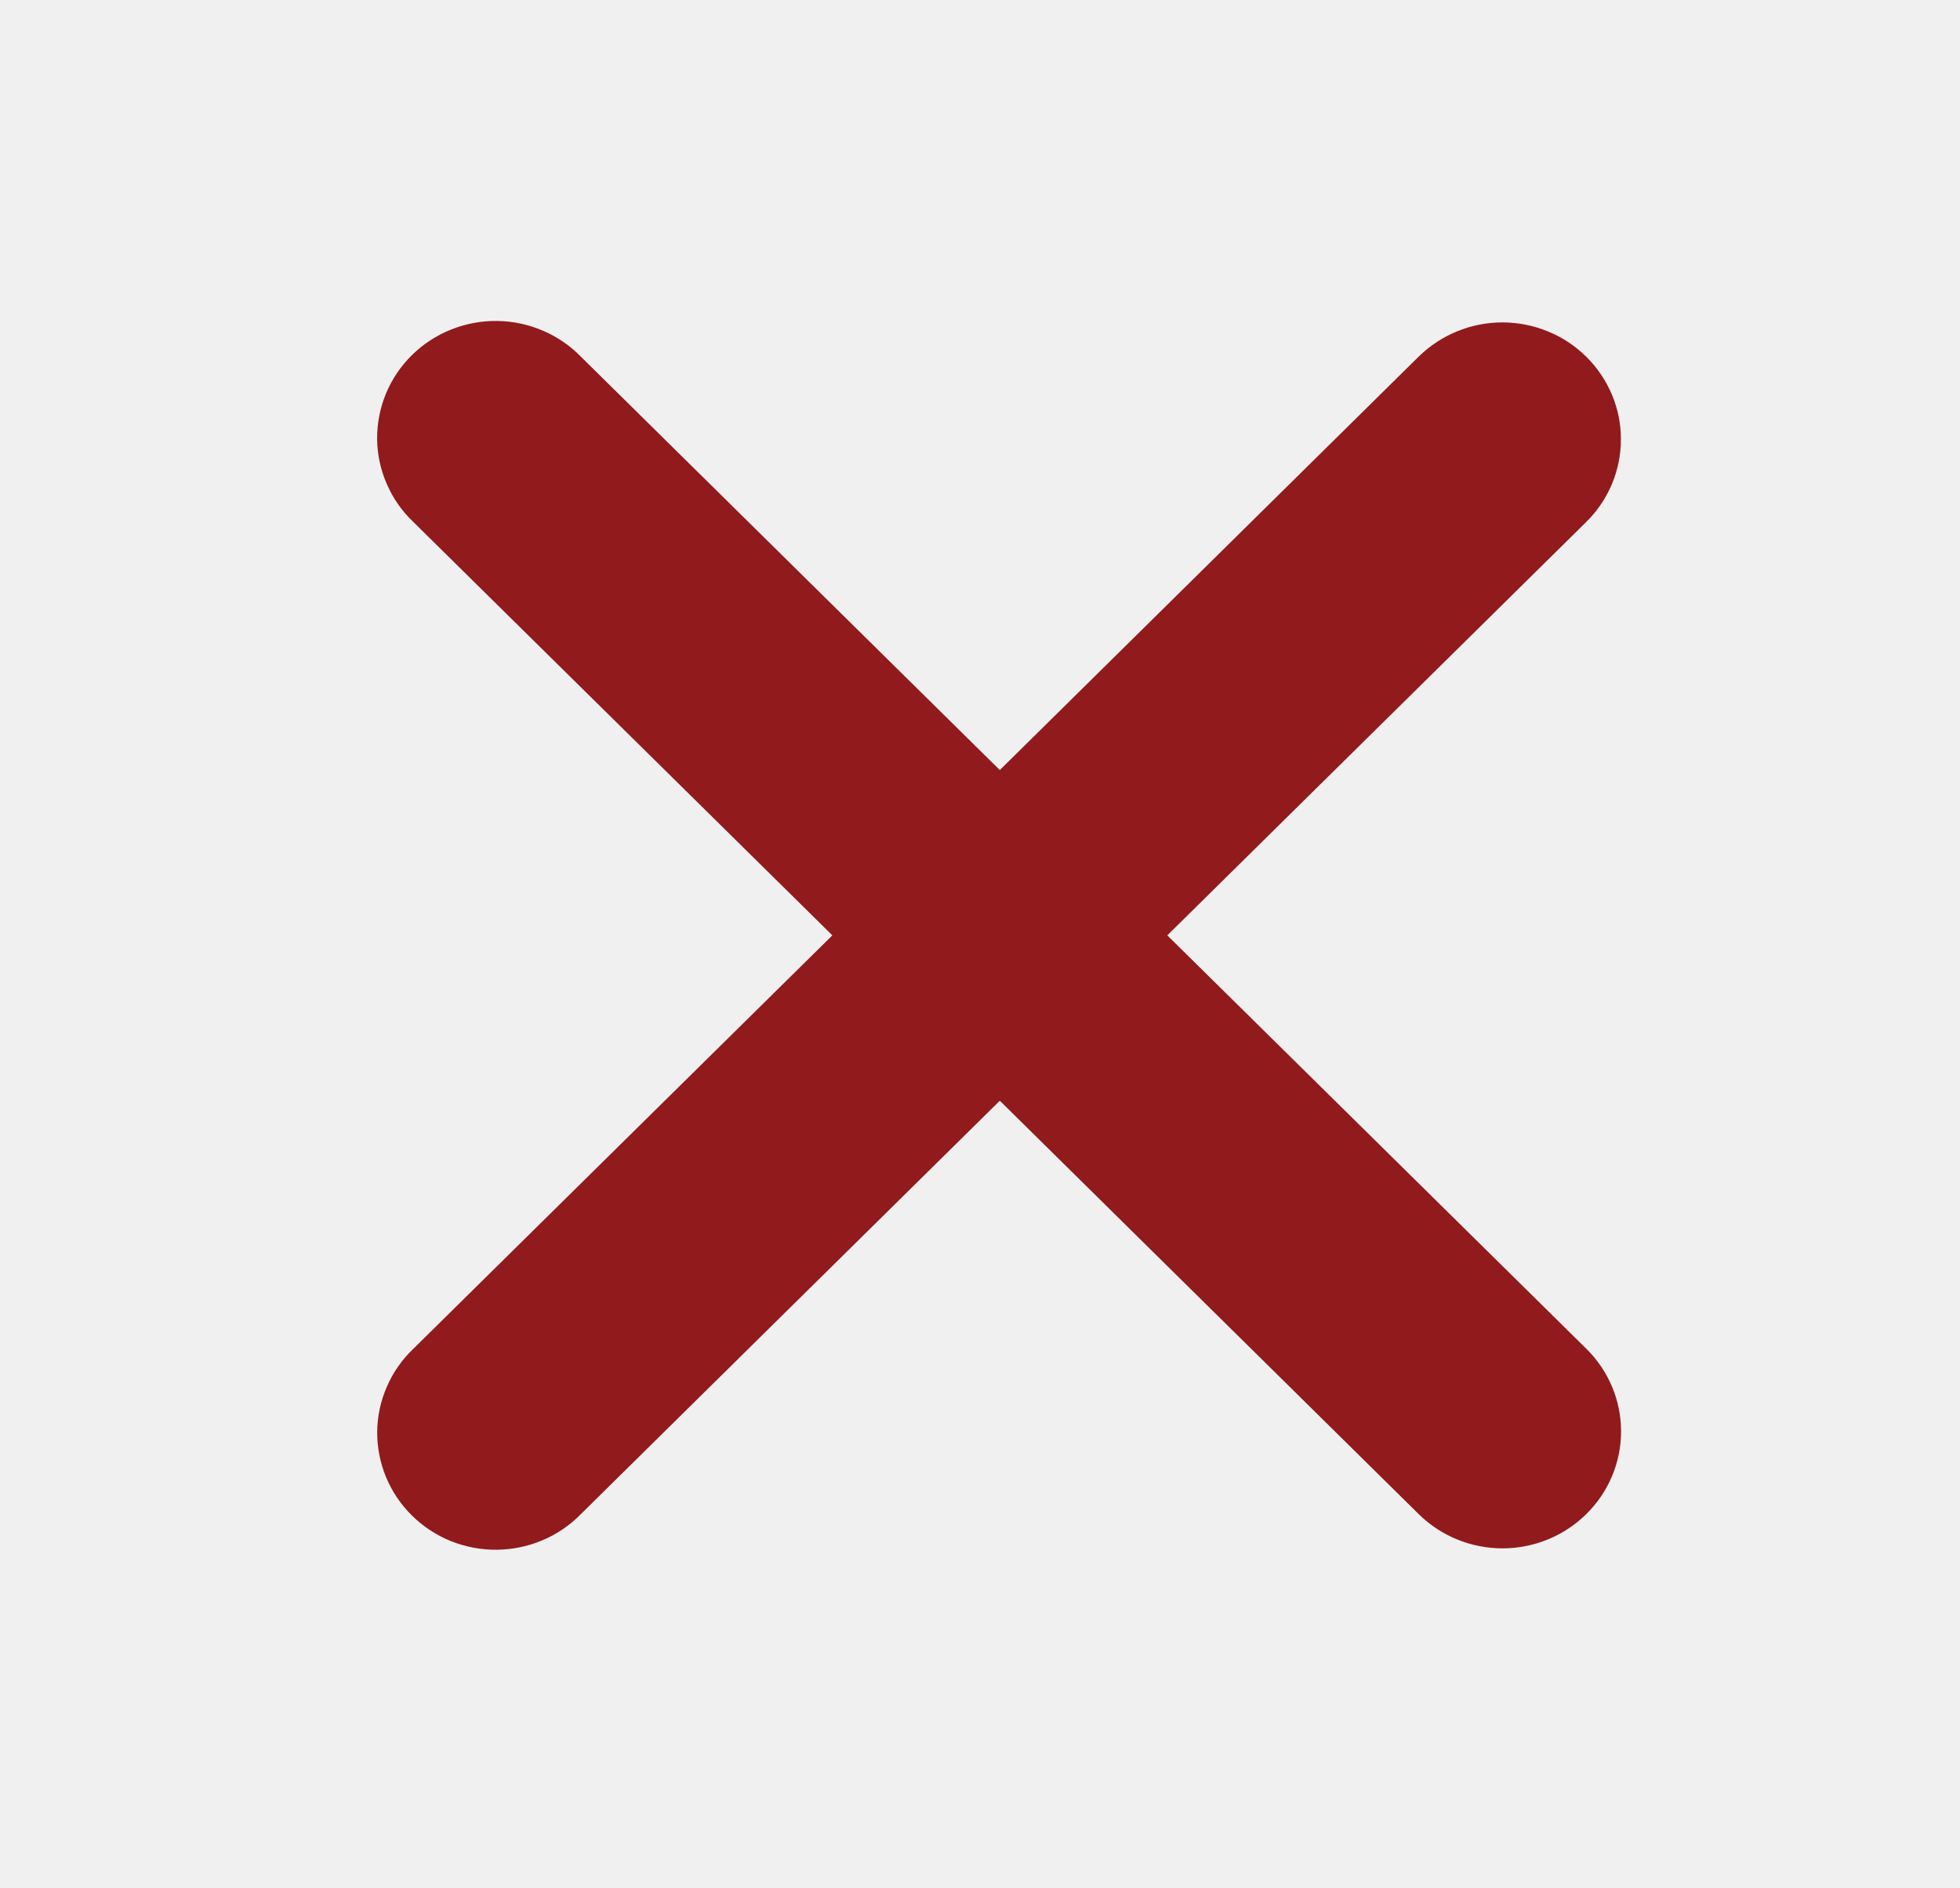
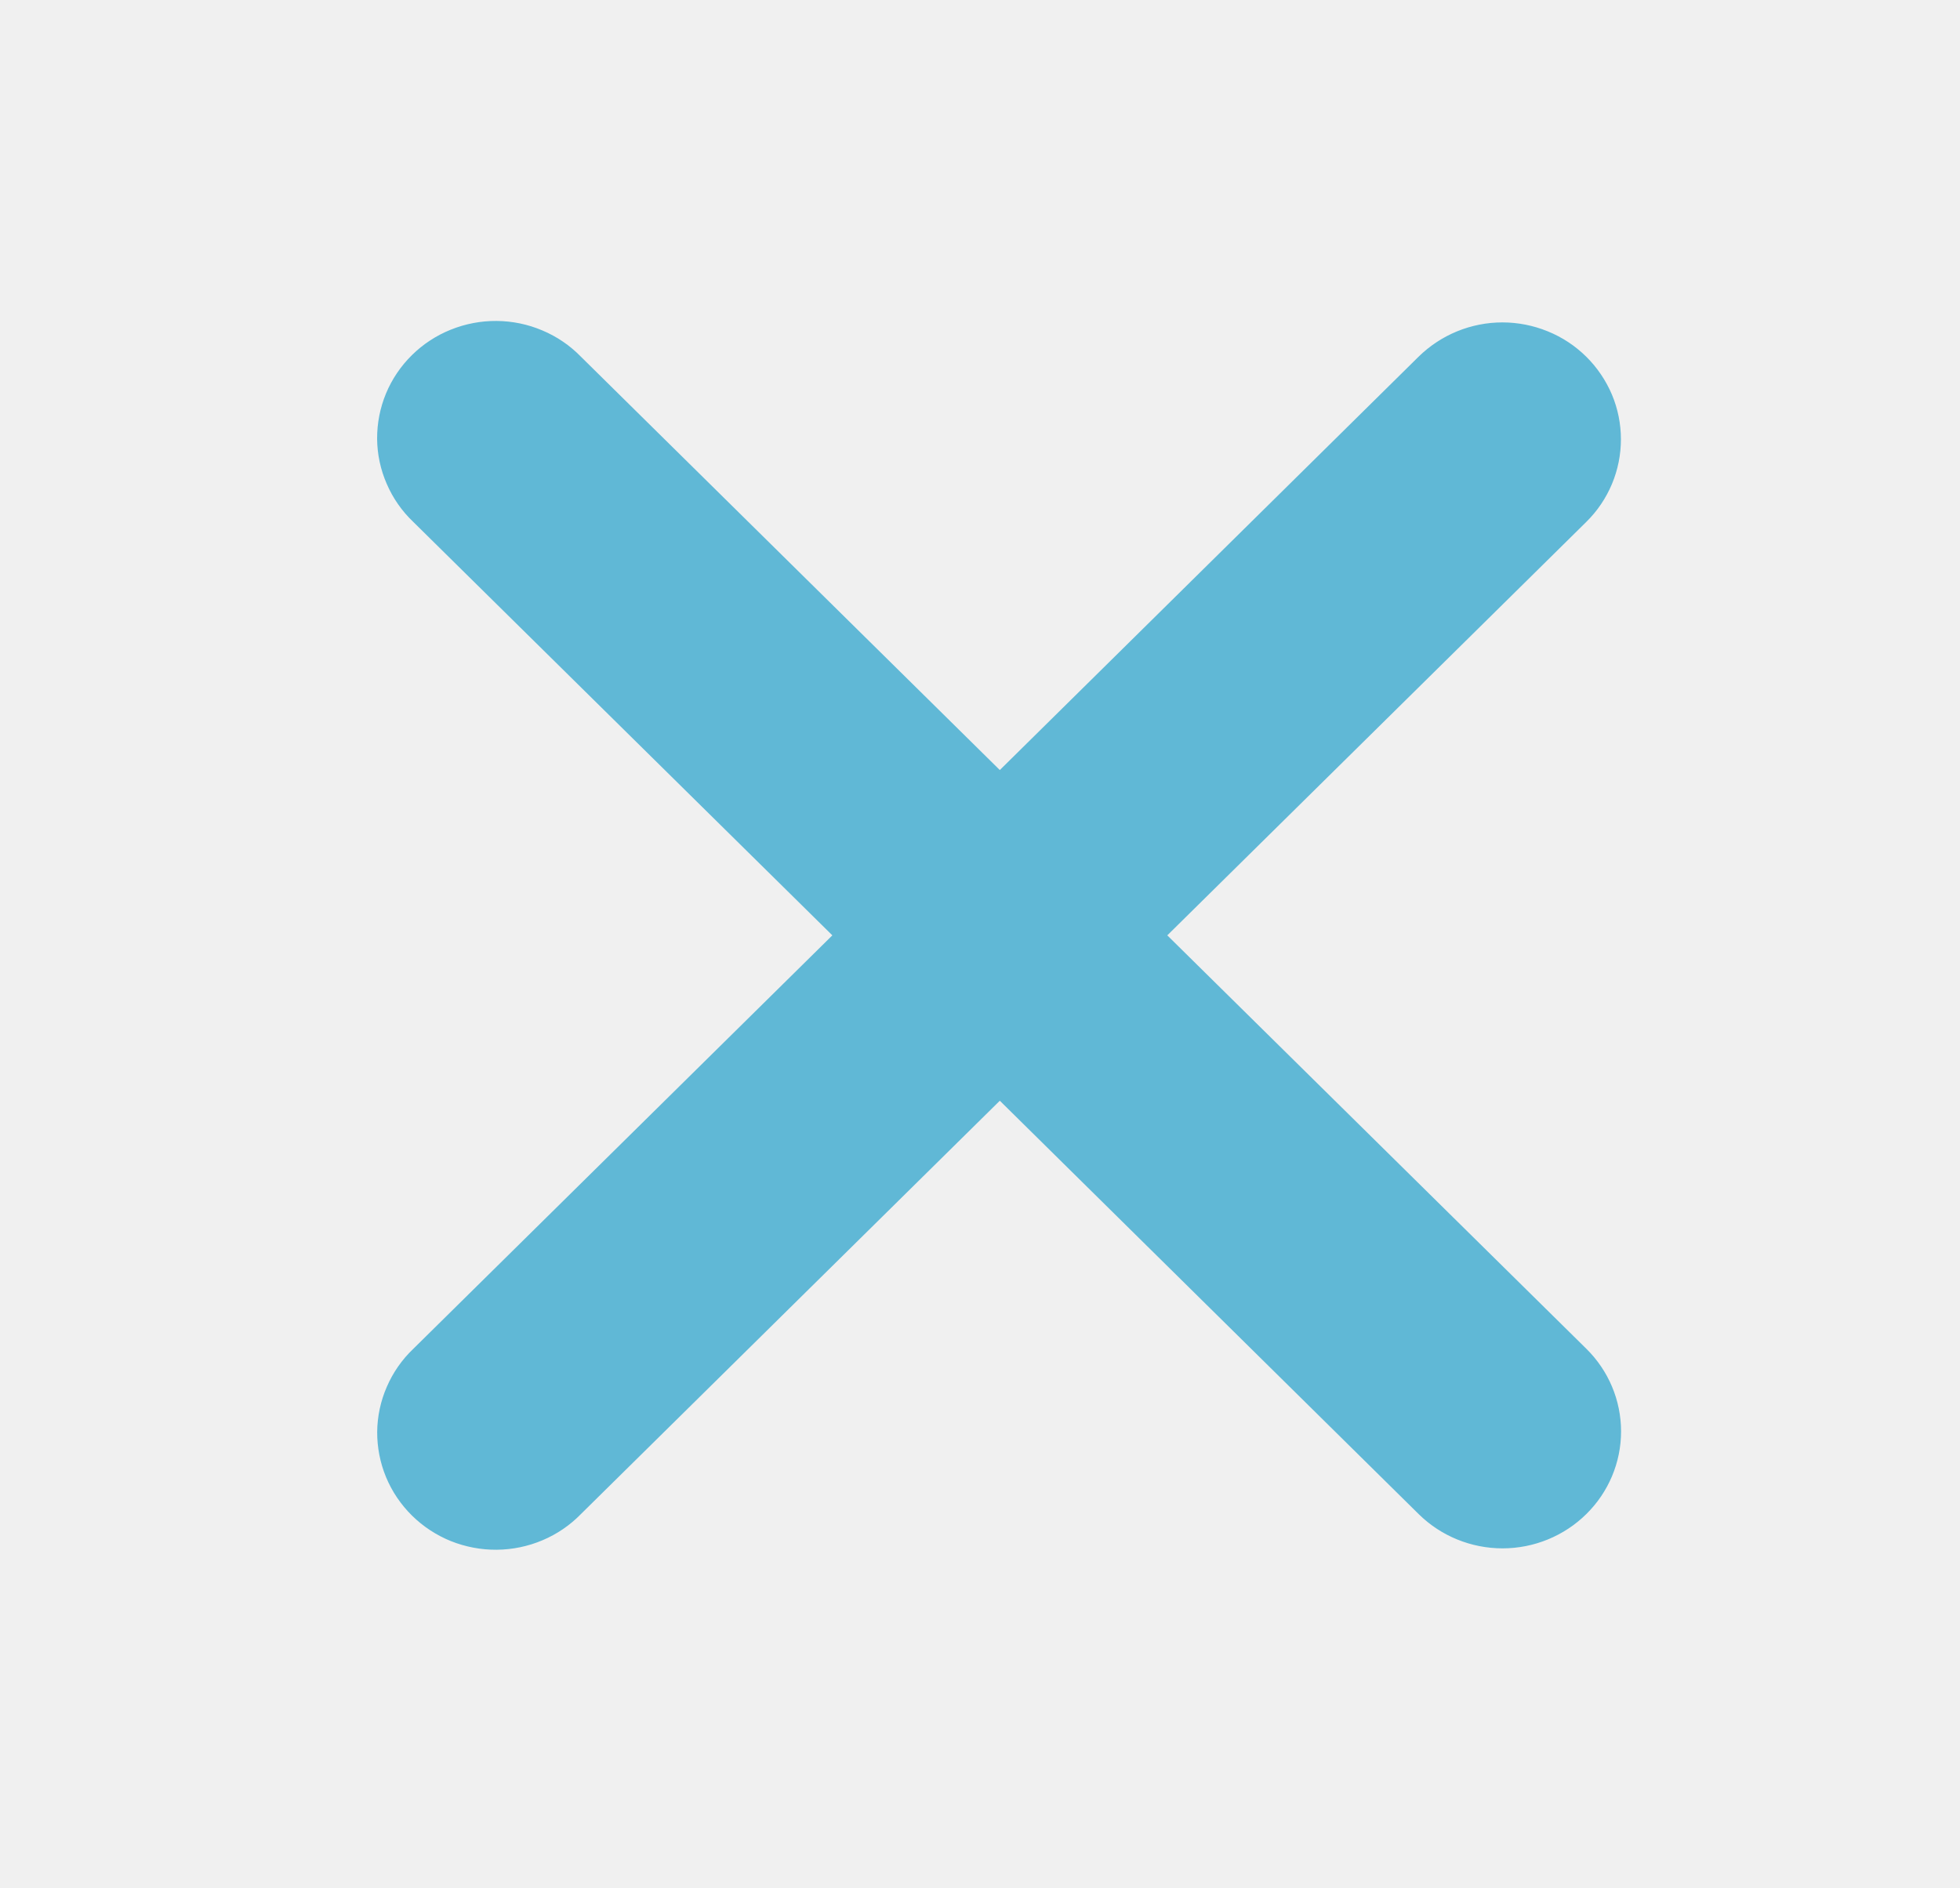
<svg xmlns="http://www.w3.org/2000/svg" width="27" height="26" viewBox="0 0 27 26" fill="none">
  <g clip-path="url(#clip0_3_232)">
-     <path fill-rule="evenodd" clip-rule="evenodd" d="M13.773 15.162L19.543 20.856C19.849 21.158 20.265 21.328 20.698 21.328C21.131 21.328 21.546 21.158 21.852 20.856C22.159 20.554 22.331 20.144 22.331 19.717C22.331 19.29 22.159 18.88 21.852 18.578L16.08 12.884L21.851 7.19C22.003 7.041 22.123 6.863 22.205 6.668C22.287 6.472 22.329 6.263 22.329 6.051C22.329 5.84 22.287 5.63 22.205 5.435C22.122 5.24 22.002 5.062 21.851 4.913C21.699 4.763 21.519 4.644 21.321 4.564C21.123 4.483 20.911 4.441 20.696 4.441C20.482 4.441 20.27 4.483 20.072 4.564C19.874 4.645 19.694 4.764 19.542 4.913L13.773 10.607L8.002 4.913C7.852 4.759 7.672 4.636 7.472 4.552C7.273 4.467 7.059 4.423 6.843 4.421C6.626 4.419 6.411 4.46 6.21 4.541C6.01 4.621 5.827 4.741 5.674 4.892C5.521 5.043 5.399 5.223 5.317 5.421C5.235 5.619 5.194 5.831 5.195 6.045C5.197 6.259 5.242 6.47 5.328 6.666C5.413 6.863 5.537 7.041 5.693 7.189L11.466 12.884L5.694 18.579C5.538 18.727 5.414 18.905 5.329 19.102C5.243 19.298 5.198 19.51 5.196 19.724C5.195 19.937 5.236 20.149 5.318 20.347C5.4 20.545 5.522 20.725 5.675 20.876C5.828 21.027 6.011 21.147 6.211 21.228C6.412 21.308 6.627 21.349 6.844 21.347C7.06 21.345 7.274 21.301 7.474 21.216C7.673 21.132 7.853 21.009 8.003 20.855L13.773 15.162Z" fill="#911A1D" />
+     <path fill-rule="evenodd" clip-rule="evenodd" d="M13.773 15.162L19.543 20.856C19.849 21.158 20.265 21.328 20.698 21.328C21.131 21.328 21.546 21.158 21.852 20.856C22.159 20.554 22.331 20.144 22.331 19.717C22.331 19.29 22.159 18.88 21.852 18.578L16.08 12.884L21.851 7.19C22.003 7.041 22.123 6.863 22.205 6.668C22.287 6.472 22.329 6.263 22.329 6.051C22.329 5.84 22.287 5.63 22.205 5.435C22.122 5.24 22.002 5.062 21.851 4.913C21.699 4.763 21.519 4.644 21.321 4.564C21.123 4.483 20.911 4.441 20.696 4.441C20.482 4.441 20.27 4.483 20.072 4.564C19.874 4.645 19.694 4.764 19.542 4.913L13.773 10.607L8.002 4.913C7.852 4.759 7.672 4.636 7.472 4.552C7.273 4.467 7.059 4.423 6.843 4.421C6.626 4.419 6.411 4.46 6.21 4.541C6.01 4.621 5.827 4.741 5.674 4.892C5.521 5.043 5.399 5.223 5.317 5.421C5.235 5.619 5.194 5.831 5.195 6.045C5.197 6.259 5.242 6.47 5.328 6.666C5.413 6.863 5.537 7.041 5.693 7.189L11.466 12.884L5.694 18.579C5.538 18.727 5.414 18.905 5.329 19.102C5.243 19.298 5.198 19.51 5.196 19.724C5.195 19.937 5.236 20.149 5.318 20.347C5.4 20.545 5.522 20.725 5.675 20.876C5.828 21.027 6.011 21.147 6.211 21.228C6.412 21.308 6.627 21.349 6.844 21.347C7.06 21.345 7.274 21.301 7.474 21.216C7.673 21.132 7.853 21.009 8.003 20.855L13.773 15.162Z" fill="#60B8D6" />
  </g>
  <defs>
    <clipPath id="clip0_3_232">
      <rect width="26.116" height="25.768" fill="white" transform="translate(0.714722)" />
    </clipPath>
  </defs>
</svg>
